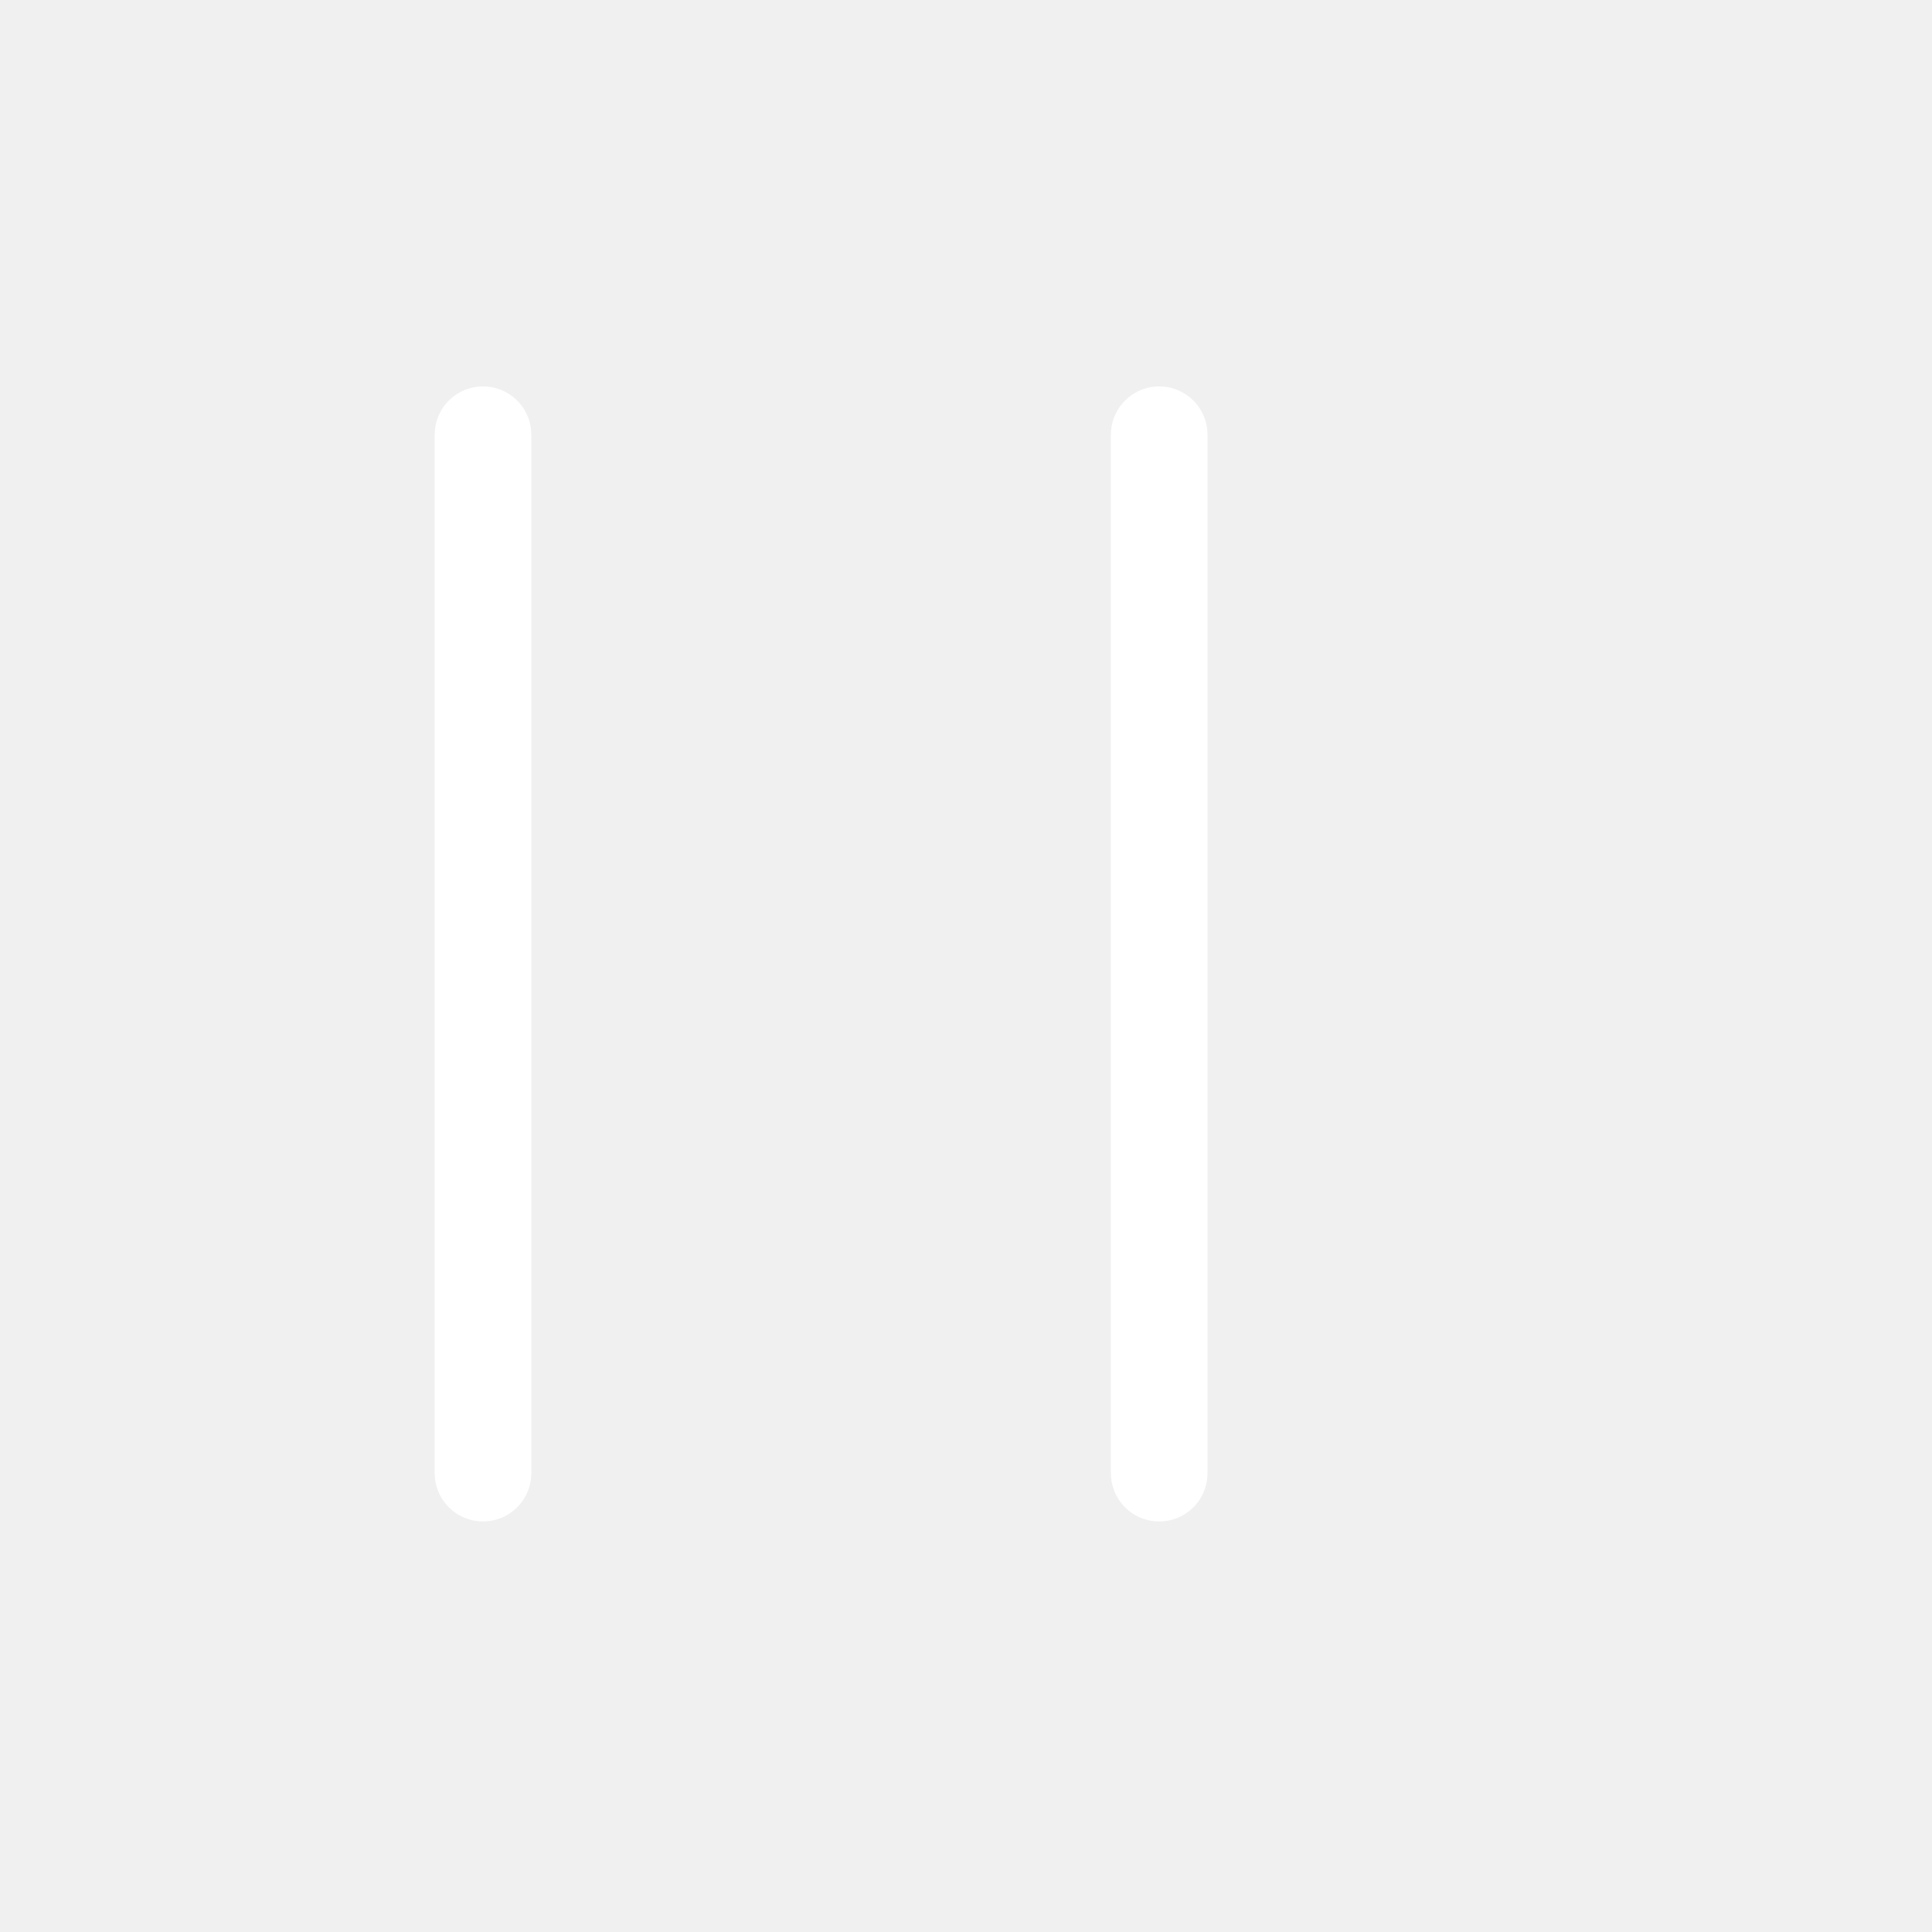
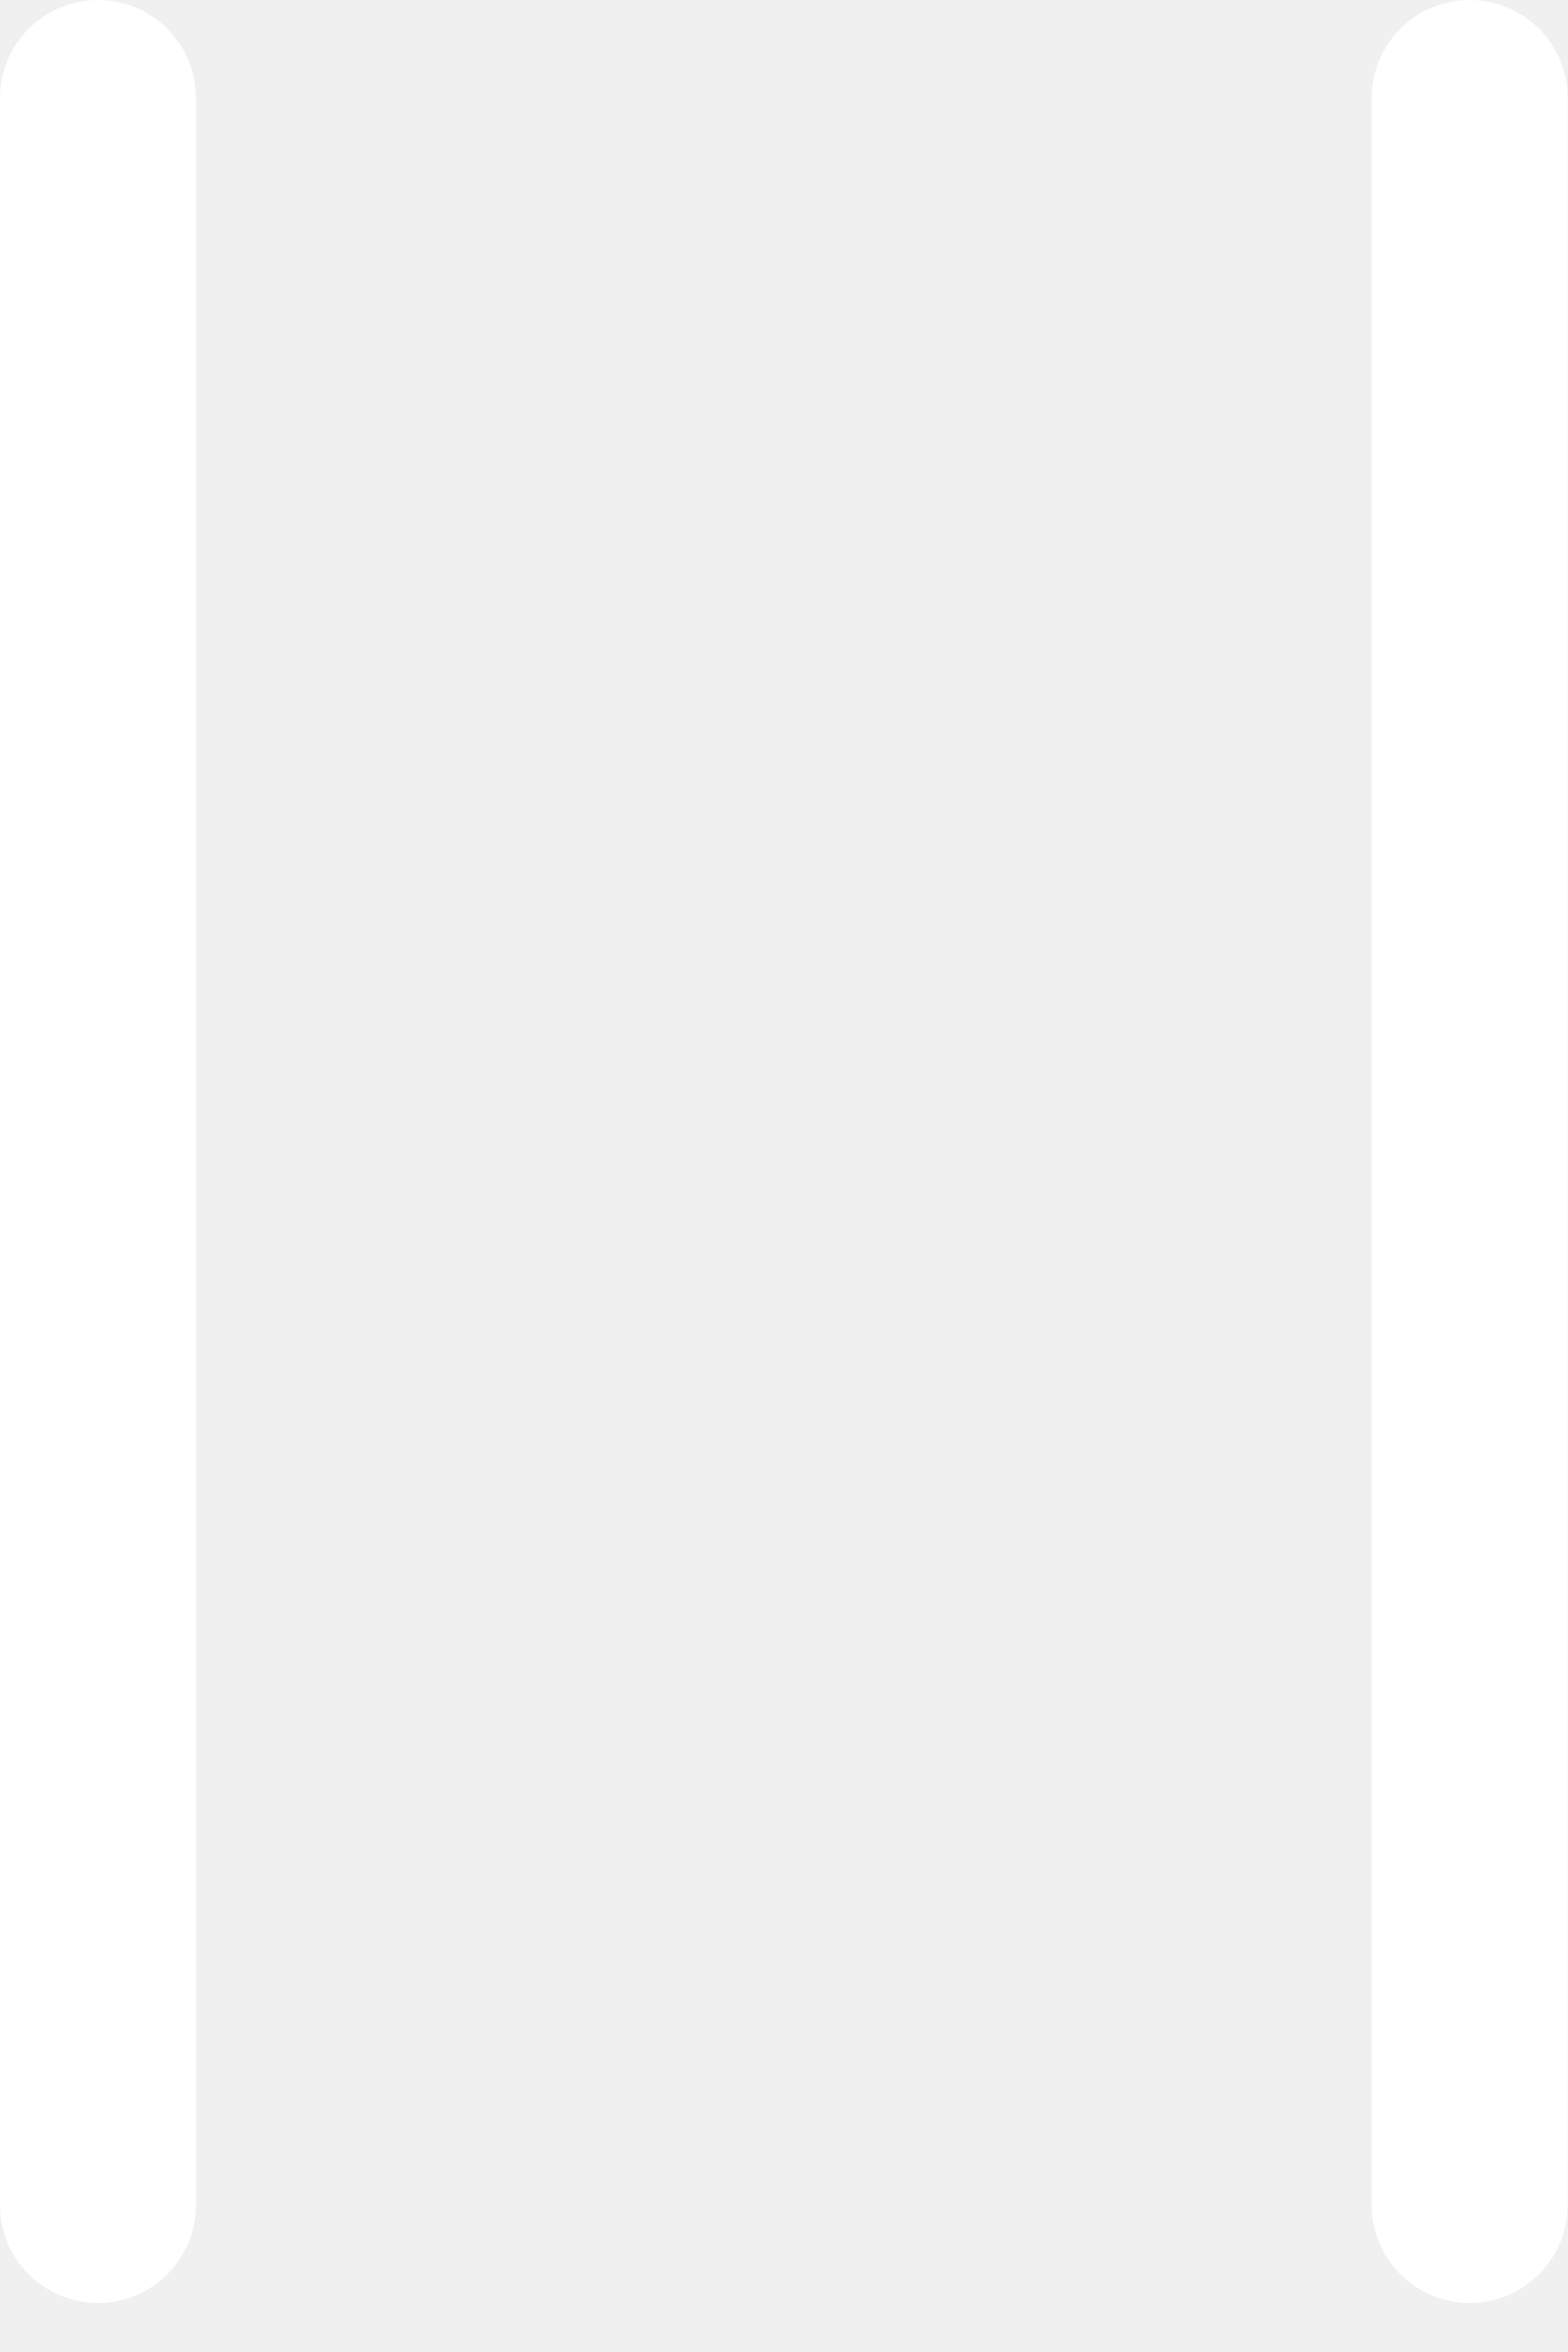
- <svg xmlns="http://www.w3.org/2000/svg" width="40" height="40" viewBox="0 0 40 40" fill="none">
-   <path d="M10 9V30.5" stroke="white" stroke-width="2" stroke-linecap="round" />
-   <path d="M24 9V30.5" stroke="white" stroke-width="2" stroke-linecap="round" />
+ <svg xmlns="http://www.w3.org/2000/svg" width="16" height="24" viewBox="0 0 16 24" fill="none">
+   <path d="M1 1V22.5" stroke="white" stroke-width="2" stroke-linecap="round" />
+   <path d="M15 1V22.5" stroke="white" stroke-width="2" stroke-linecap="round" />
</svg>
